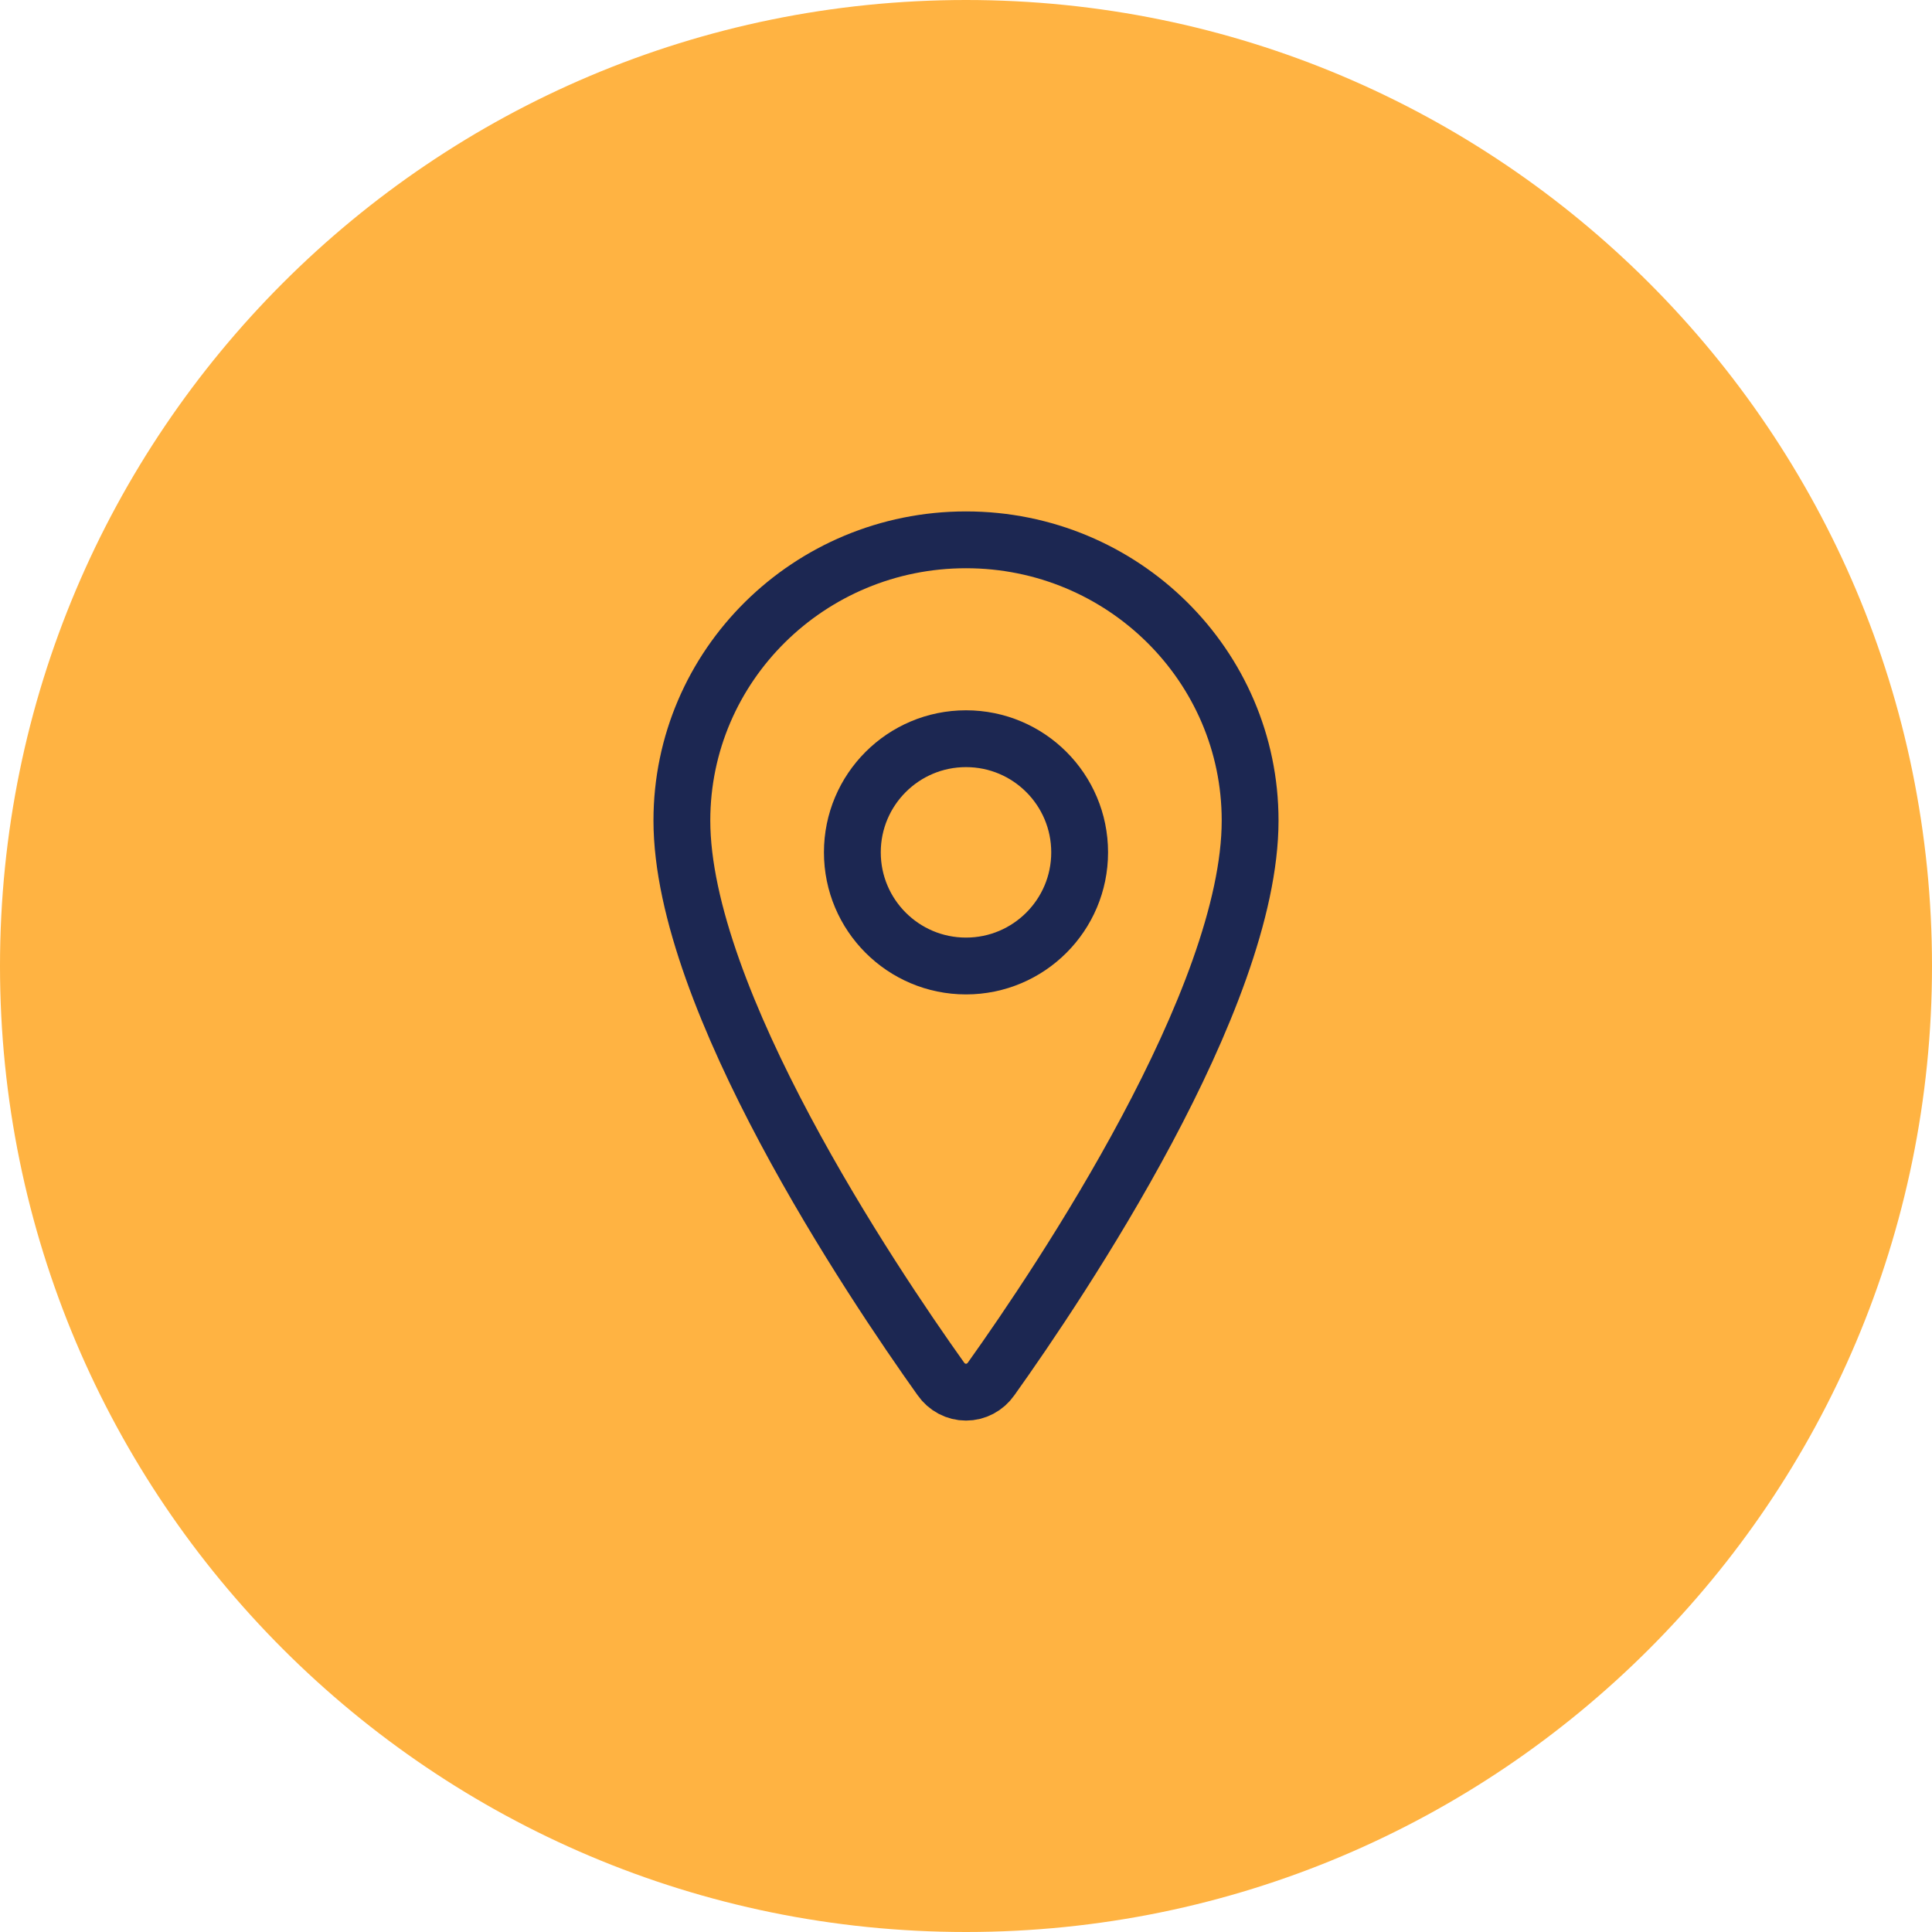
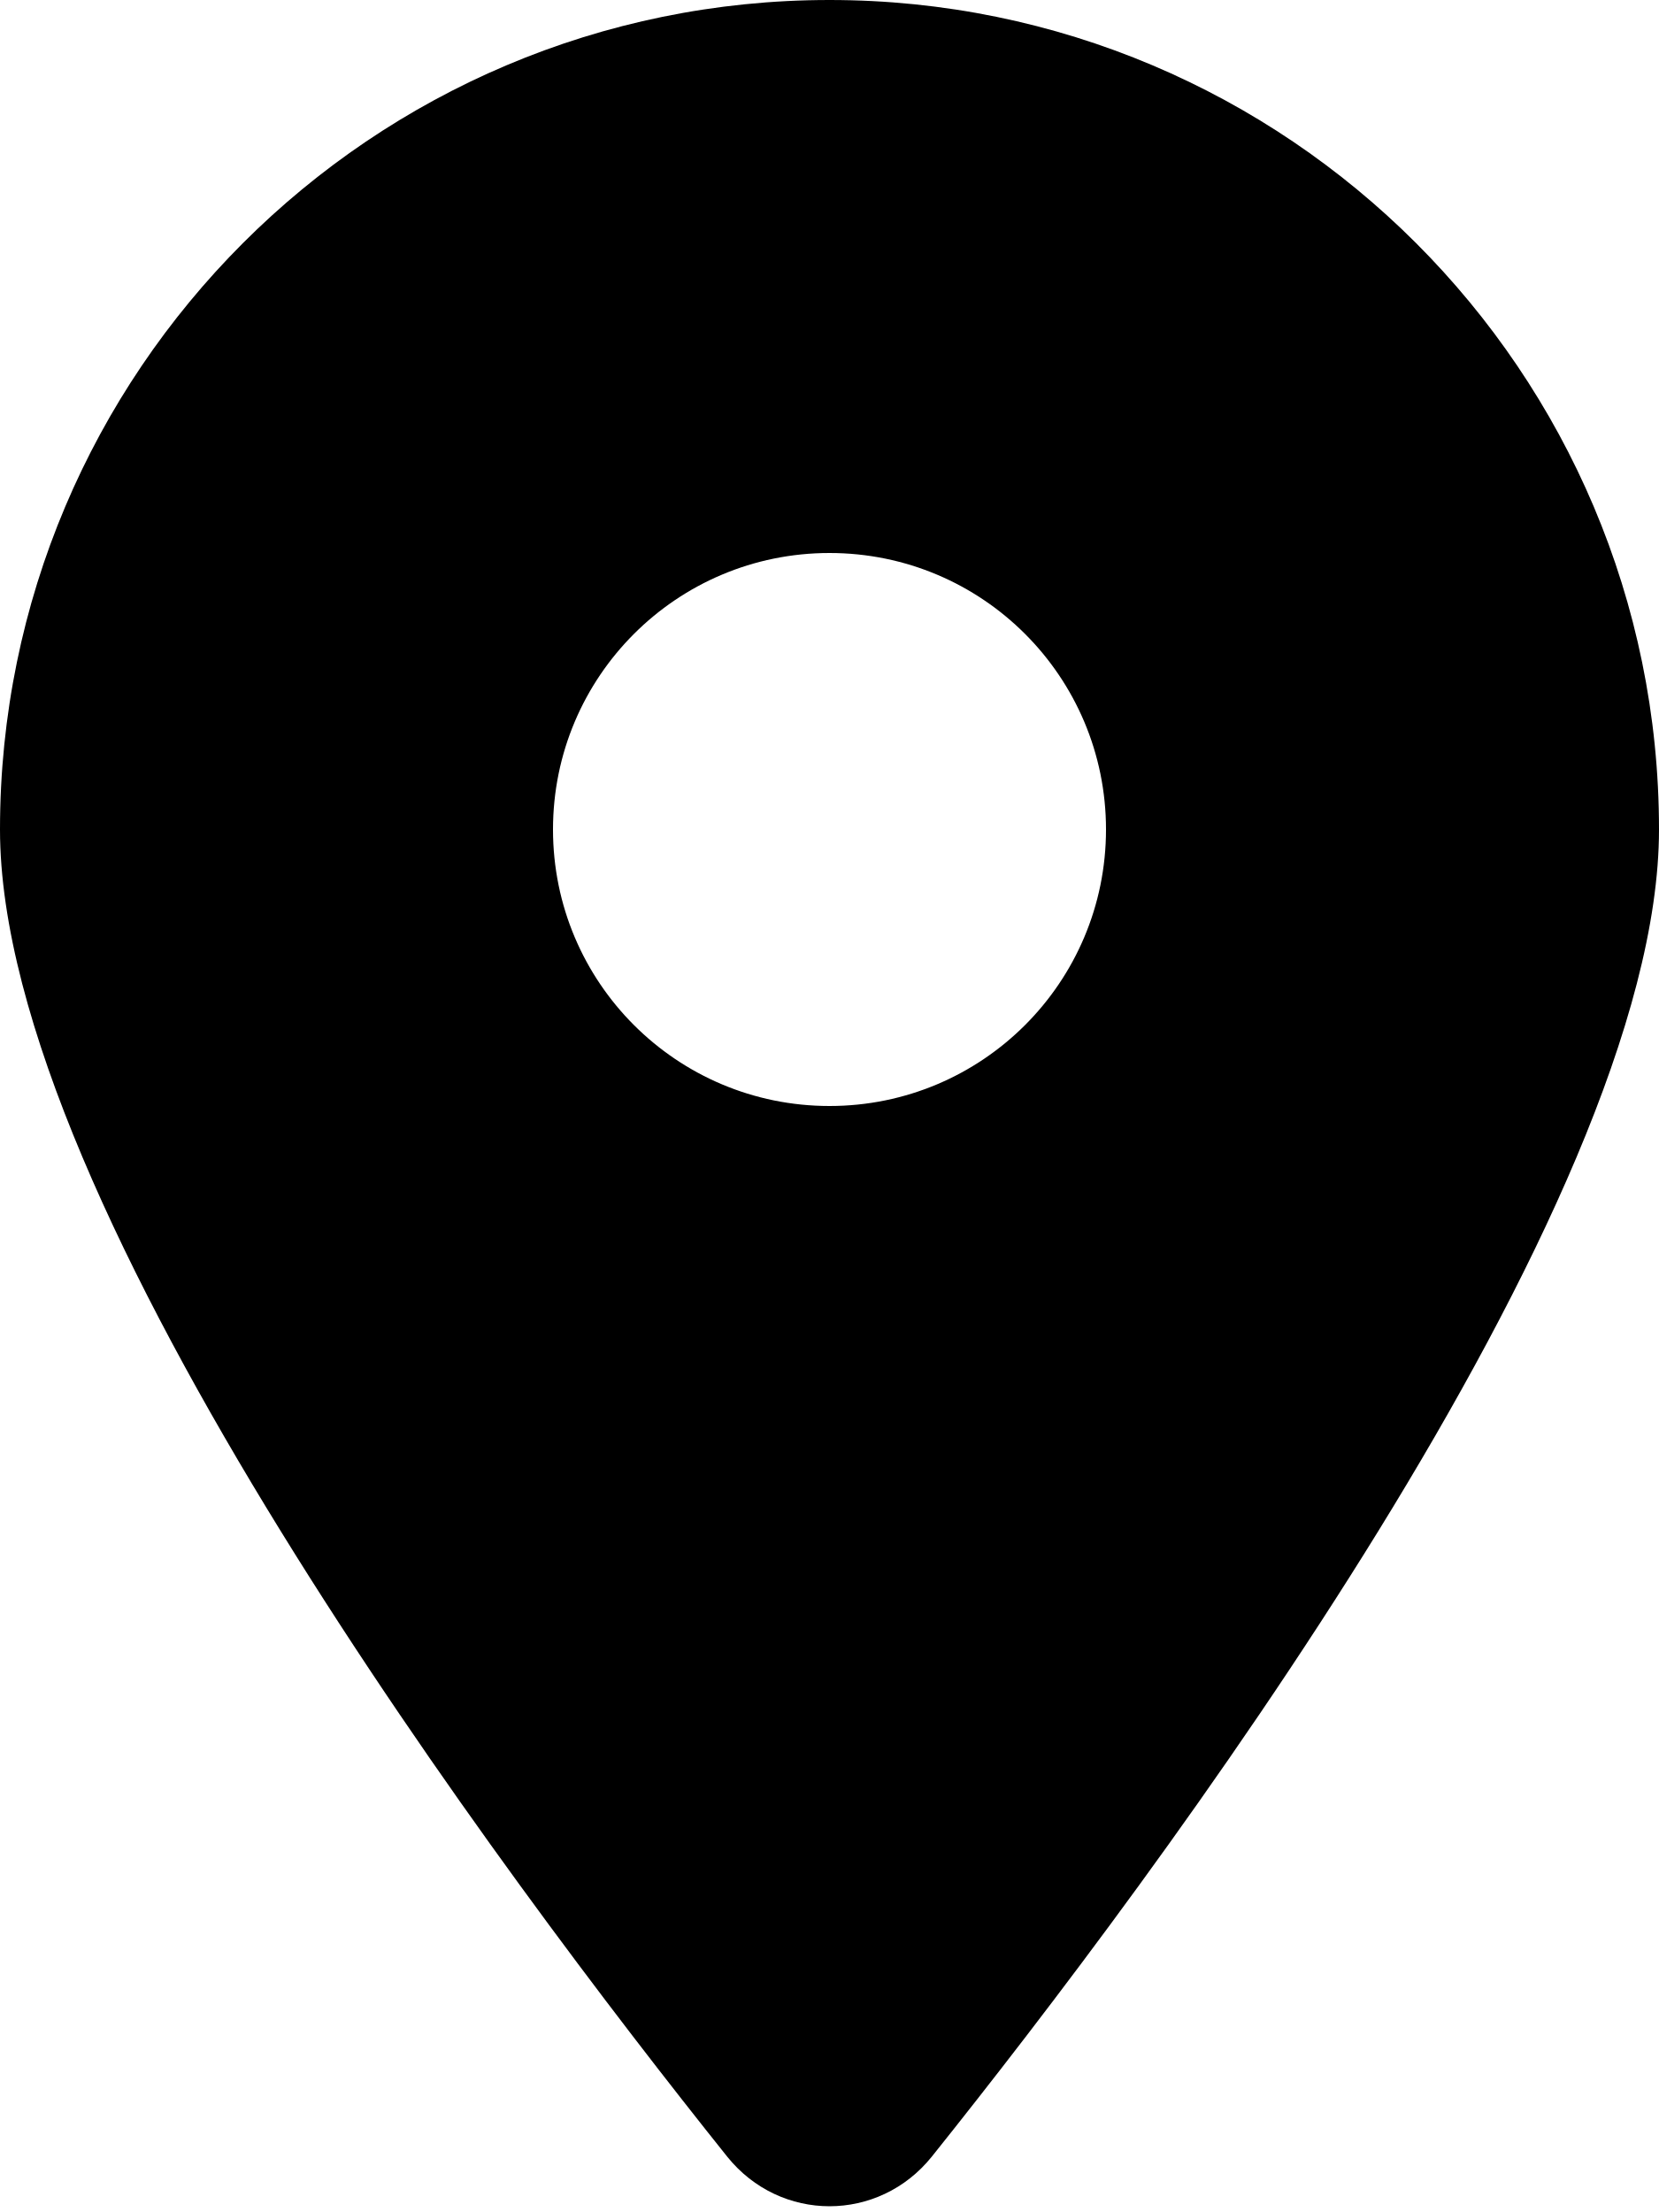
- <svg xmlns="http://www.w3.org/2000/svg" width="68" height="68" viewBox="0 0 68 68" fill="none">
-   <path d="M0 34C0 15.222 15.222 0 34 0C52.778 0 68 15.222 68 34C68 52.778 52.778 68 34 68C15.222 68 0 52.778 0 34Z" fill="#FFB342" />
-   <path d="M34 19C28.479 19 24 23.427 24 28.88C24 35.155 30.667 45.098 33.115 48.532C33.216 48.677 33.349 48.795 33.503 48.876C33.657 48.958 33.827 49 34 49C34.173 49 34.343 48.958 34.497 48.876C34.651 48.795 34.784 48.677 34.885 48.532C37.333 45.099 44 35.16 44 28.88C44 23.427 39.521 19 34 19Z" stroke="#1C2752" stroke-width="2" stroke-linecap="round" stroke-linejoin="round" />
-   <path d="M34 34C36.209 34 38 32.209 38 30C38 27.791 36.209 26 34 26C31.791 26 30 27.791 30 30C30 32.209 31.791 34 34 34Z" stroke="#1C2752" stroke-width="2" stroke-linecap="round" stroke-linejoin="round" />
+ <svg xmlns="http://www.w3.org/2000/svg" width="24px" height="32px" viewBox="0 0 24 32" version="1.1">
+   <path d="M 13.48 31.199 C 16.688 27.188 24 17.461 24 12 C 24 5.375 18.625 0 12 0 C 5.375 0 0 5.375 0 12 C 0 17.461 7.312 27.188 10.52 31.199 C 11.289 32.156 12.711 32.156 13.48 31.199 Z M 12 8 C 14.211 8 16 9.789 16 12 C 16 14.211 14.211 16 12 16 C 9.789 16 8 14.211 8 12 C 8 9.789 9.789 8 12 8 Z M 12 8 " fill="" />
</svg>
